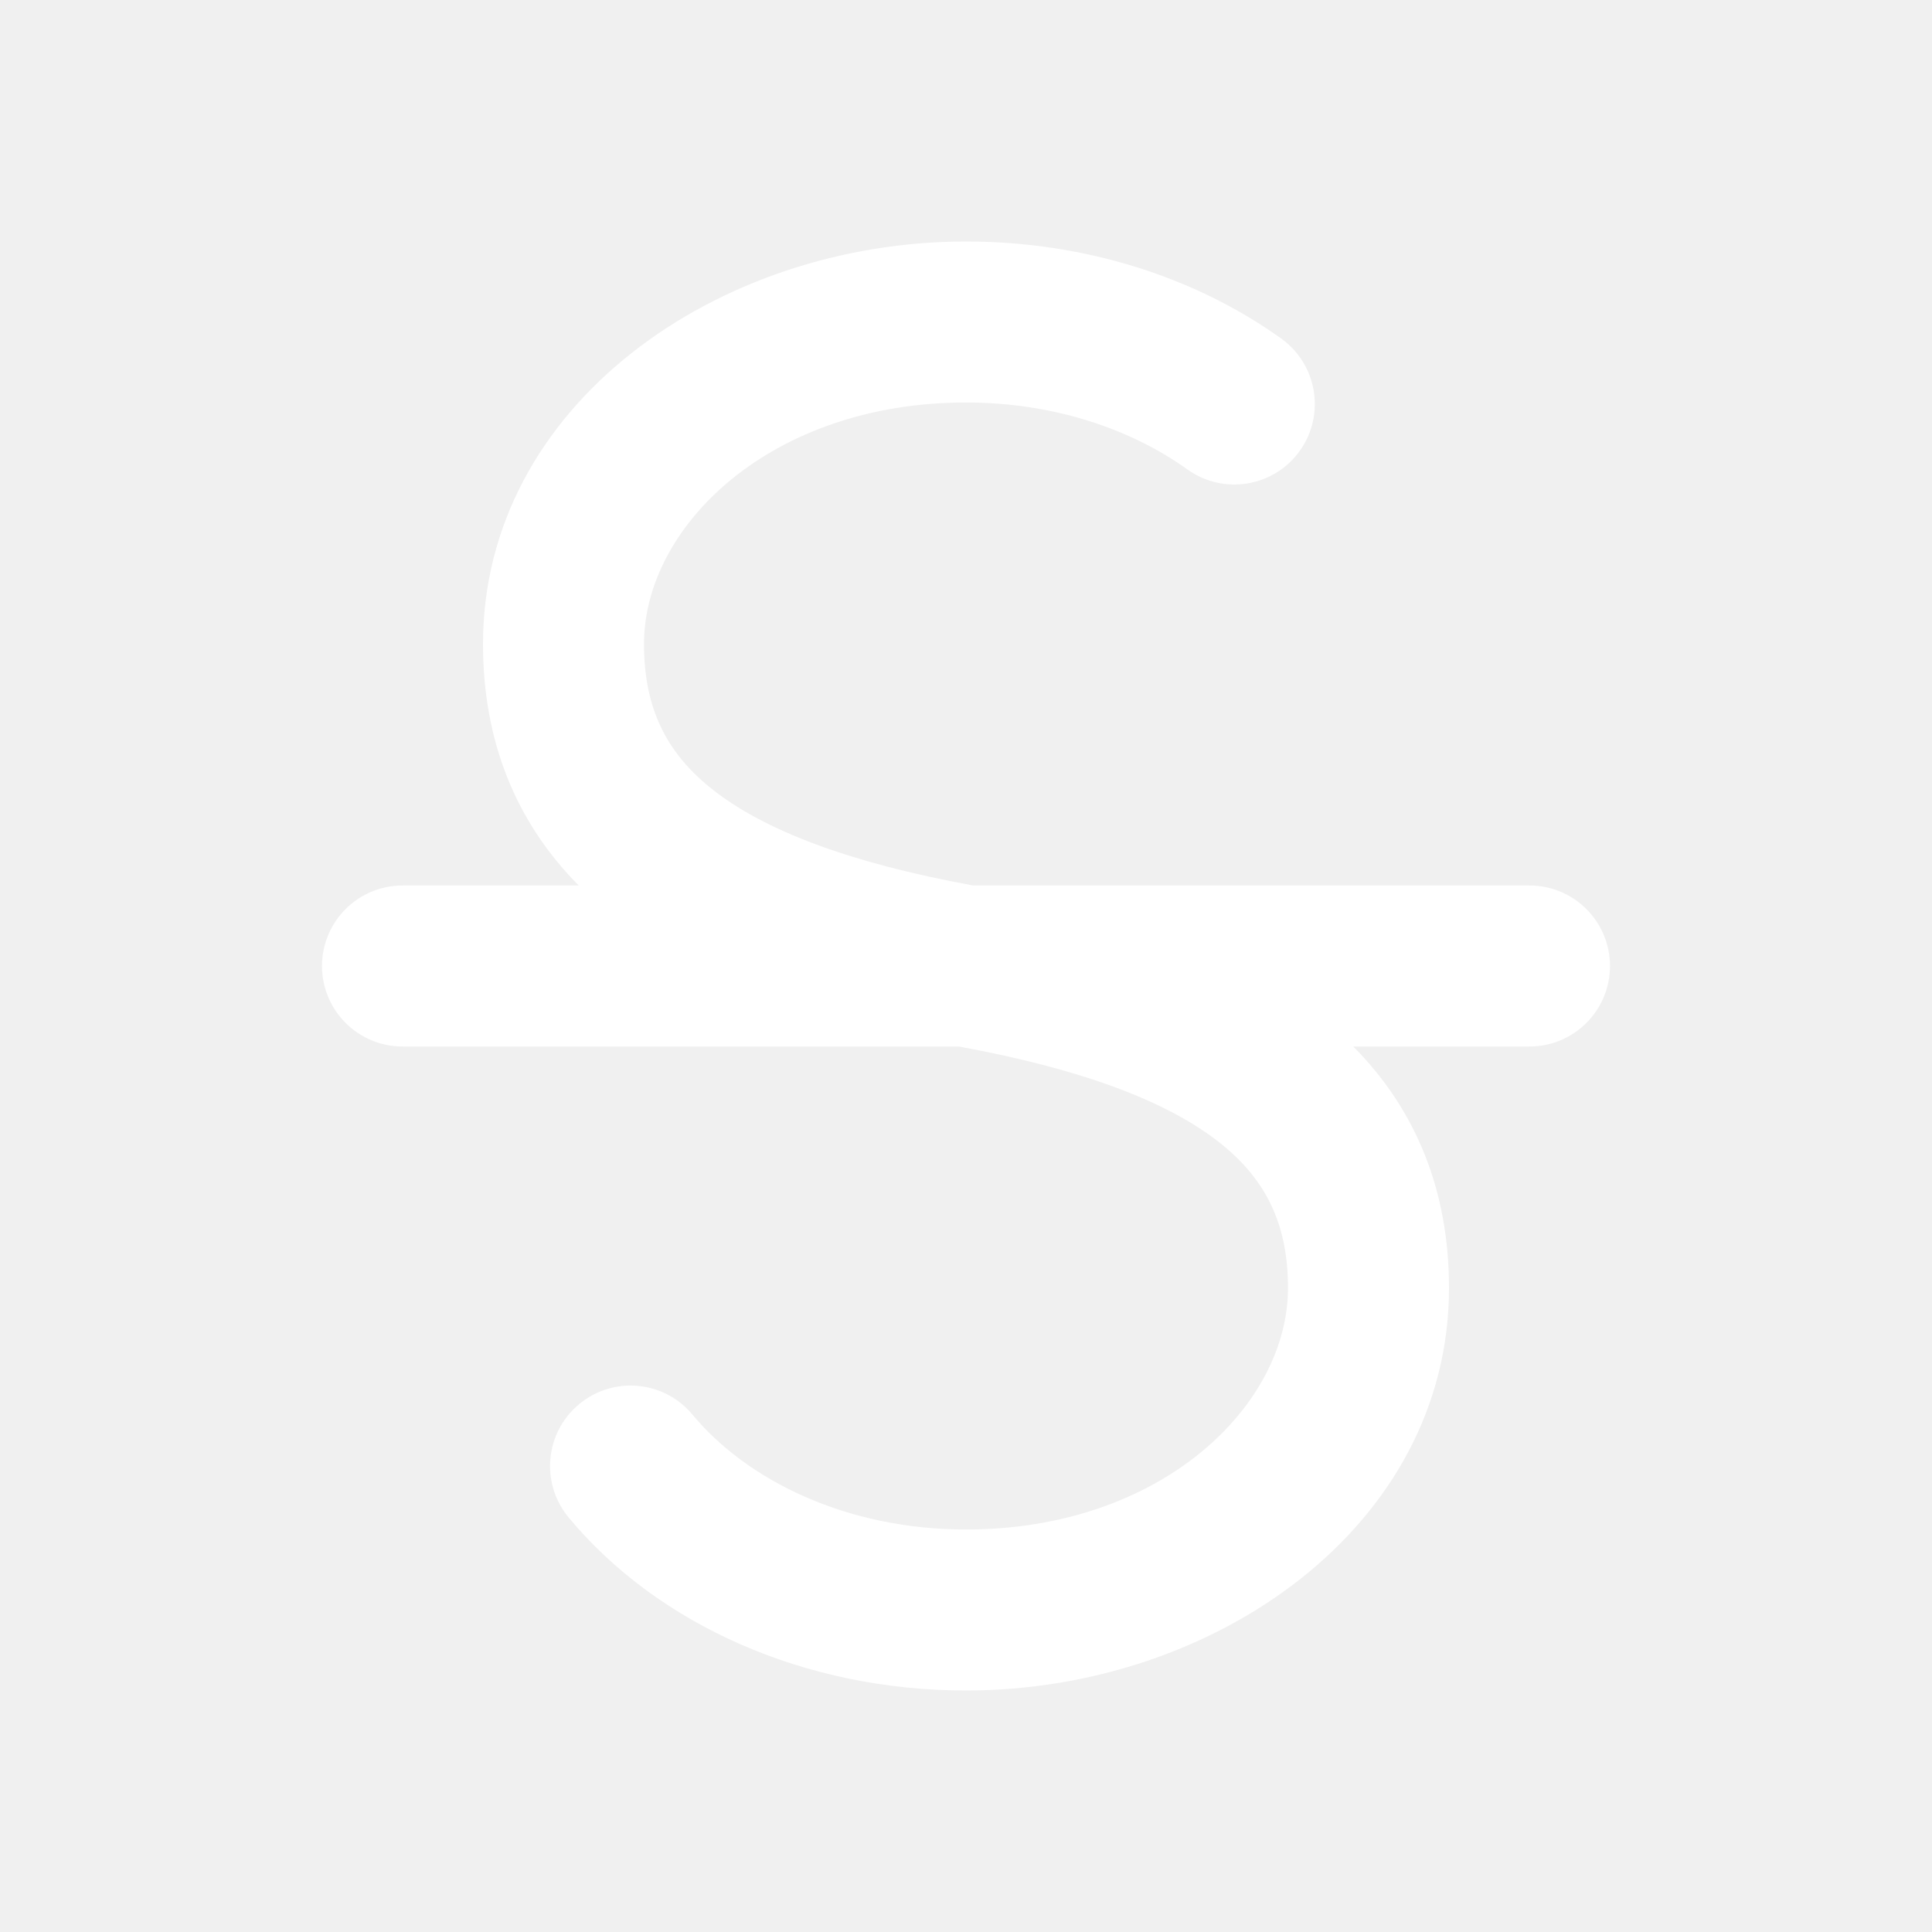
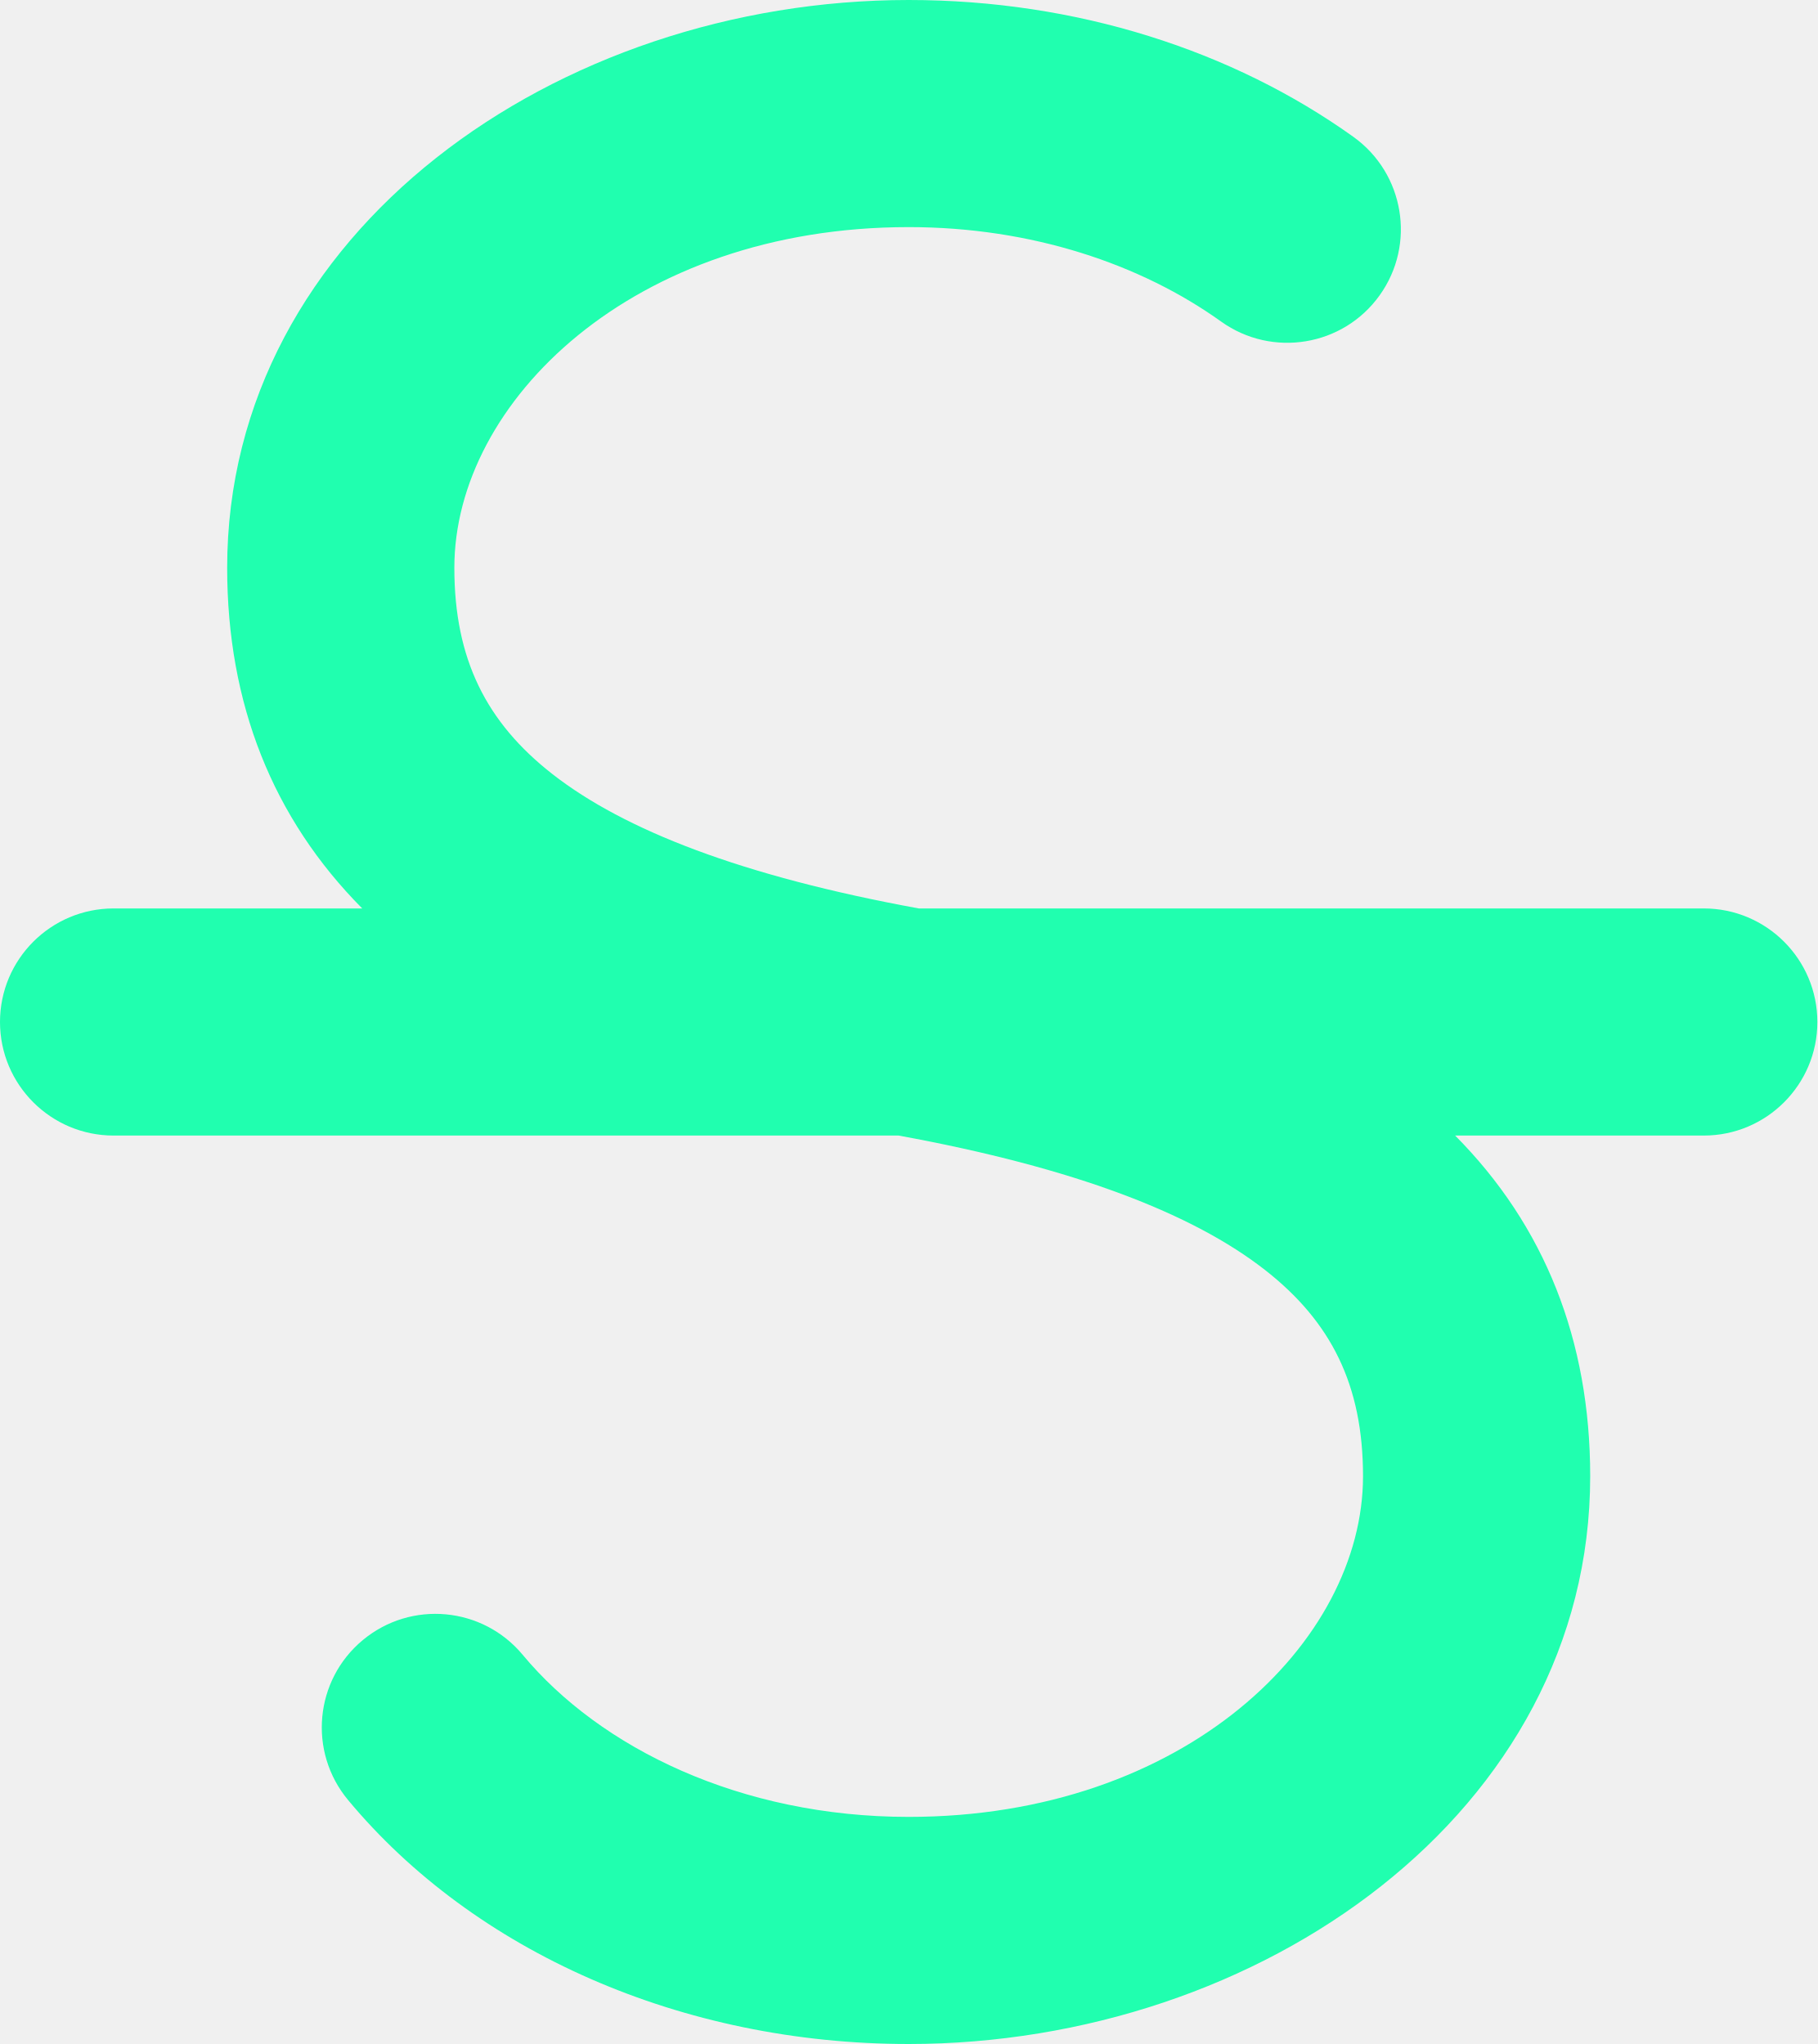
- <svg xmlns="http://www.w3.org/2000/svg" width="24" height="24" viewBox="0 0 24 24" fill="none">
-   <path d="M12 5C9.571 5 8 6.54 8 8C8 8.804 8.281 9.362 8.865 9.818C9.496 10.31 10.53 10.715 12.089 11H19C19.552 11 20 11.448 20 12C20 12.552 19.552 13 19 13H16.811C17.599 13.794 18 14.803 18 16C18 18.958 15.094 21 12 21C10.002 21 8.173 20.186 7.064 18.851C6.711 18.426 6.769 17.796 7.194 17.443C7.619 17.09 8.249 17.148 8.602 17.573C9.285 18.394 10.52 19 12 19C14.429 19 16 17.46 16 16C16 15.196 15.719 14.638 15.135 14.182C14.504 13.69 13.47 13.285 11.911 13H5C4.448 13 4 12.552 4 12C4 11.448 4.448 11 5 11H7.189C6.401 10.206 6 9.197 6 8C6 5.042 8.906 3 12 3C13.477 3 14.852 3.444 15.915 4.205C16.364 4.527 16.468 5.152 16.146 5.601C15.825 6.05 15.2 6.153 14.751 5.832C14.046 5.327 13.084 5 12 5Z" fill="white" />
+ <svg xmlns="http://www.w3.org/2000/svg" width="16" height="18" viewBox="0 0 16 18" fill="none">
+   <path d="M8 2C5.571 2 4 3.54 4 5C4 5.804 4.281 6.362 4.865 6.818C5.496 7.31 6.53 7.715 8.089 8H15C15.552 8 16 8.448 16 9C16 9.552 15.552 10 15 10H12.811C13.599 10.794 14 11.803 14 13C14 15.958 11.094 18 8 18C6.002 18 4.173 17.186 3.064 15.851C2.711 15.426 2.769 14.796 3.194 14.443C3.619 14.09 4.249 14.148 4.602 14.573C5.285 15.394 6.52 16 8 16C10.429 16 12 14.46 12 13C12 12.196 11.719 11.638 11.135 11.182C10.504 10.69 9.47 10.285 7.911 10H1C0.448 10 0 9.552 0 9C0 8.448 0.448 8 1 8H3.189C2.401 7.206 2 6.197 2 5C2 2.042 4.906 0 8 0C9.477 0 10.852 0.444 11.915 1.205C12.364 1.527 12.468 2.152 12.146 2.601C11.825 3.05 11.2 3.153 10.751 2.832C10.046 2.327 9.084 2 8 2Z" fill="#20FFAF" />
</svg>
